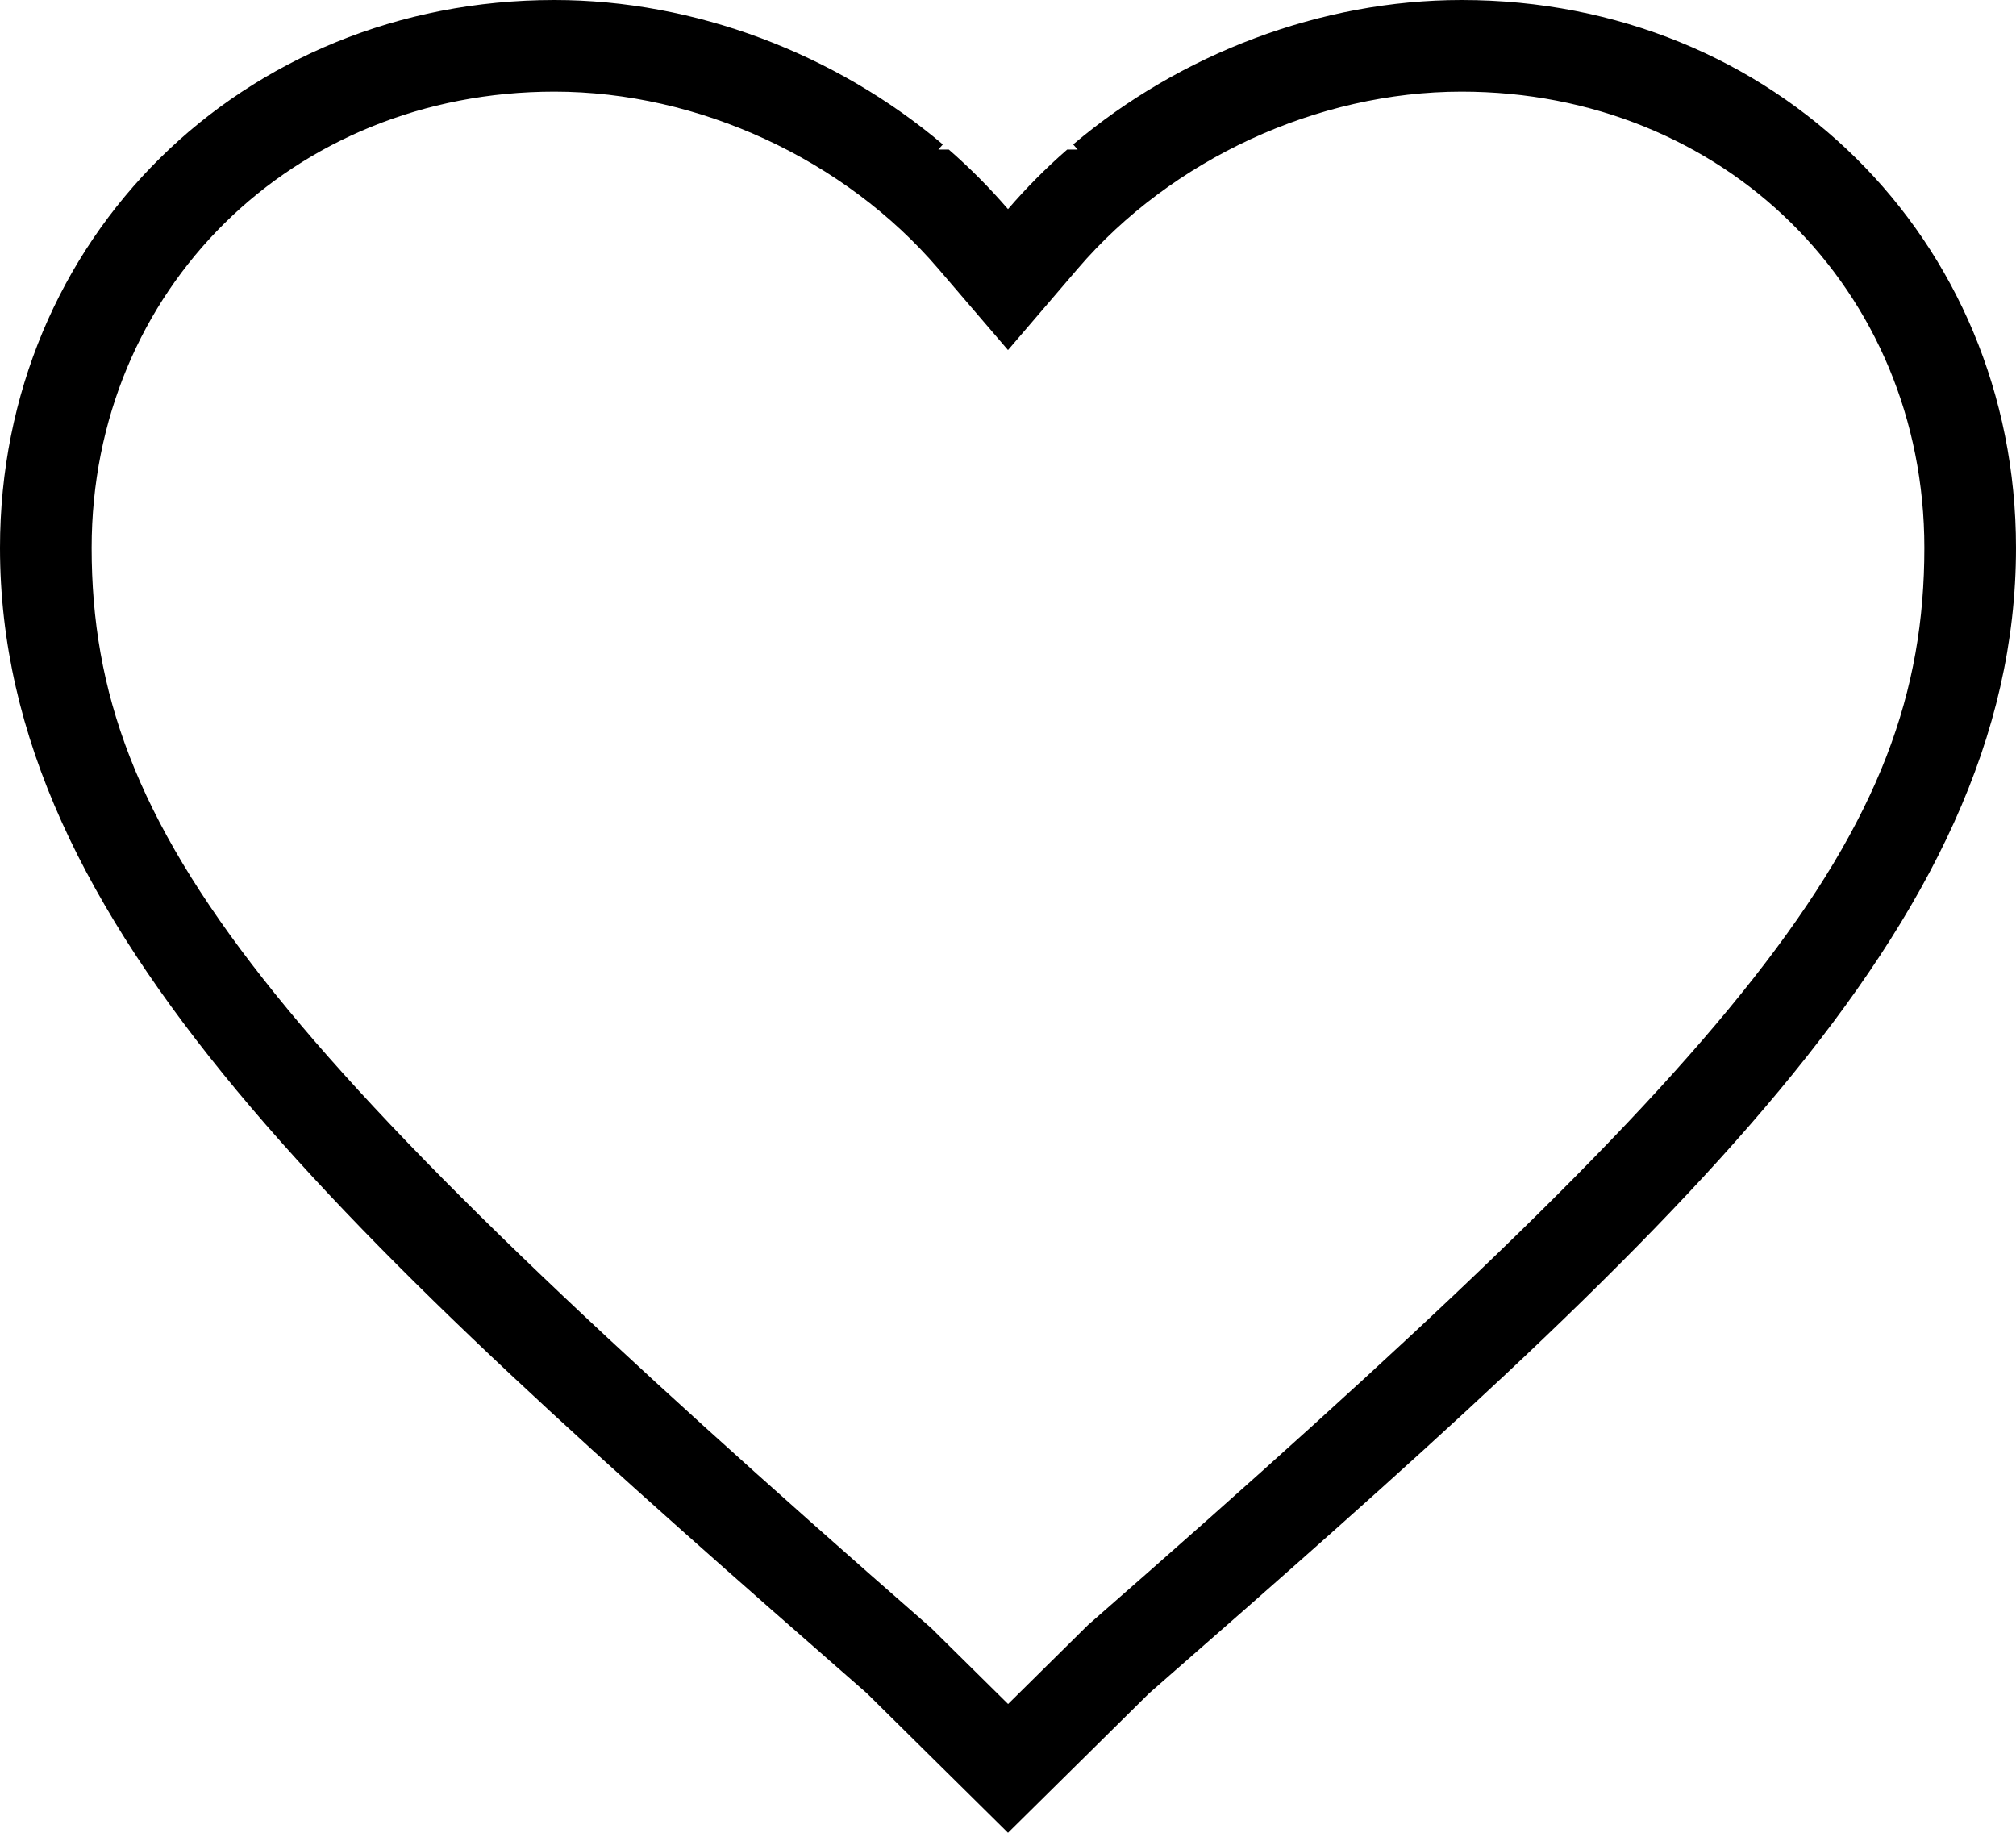
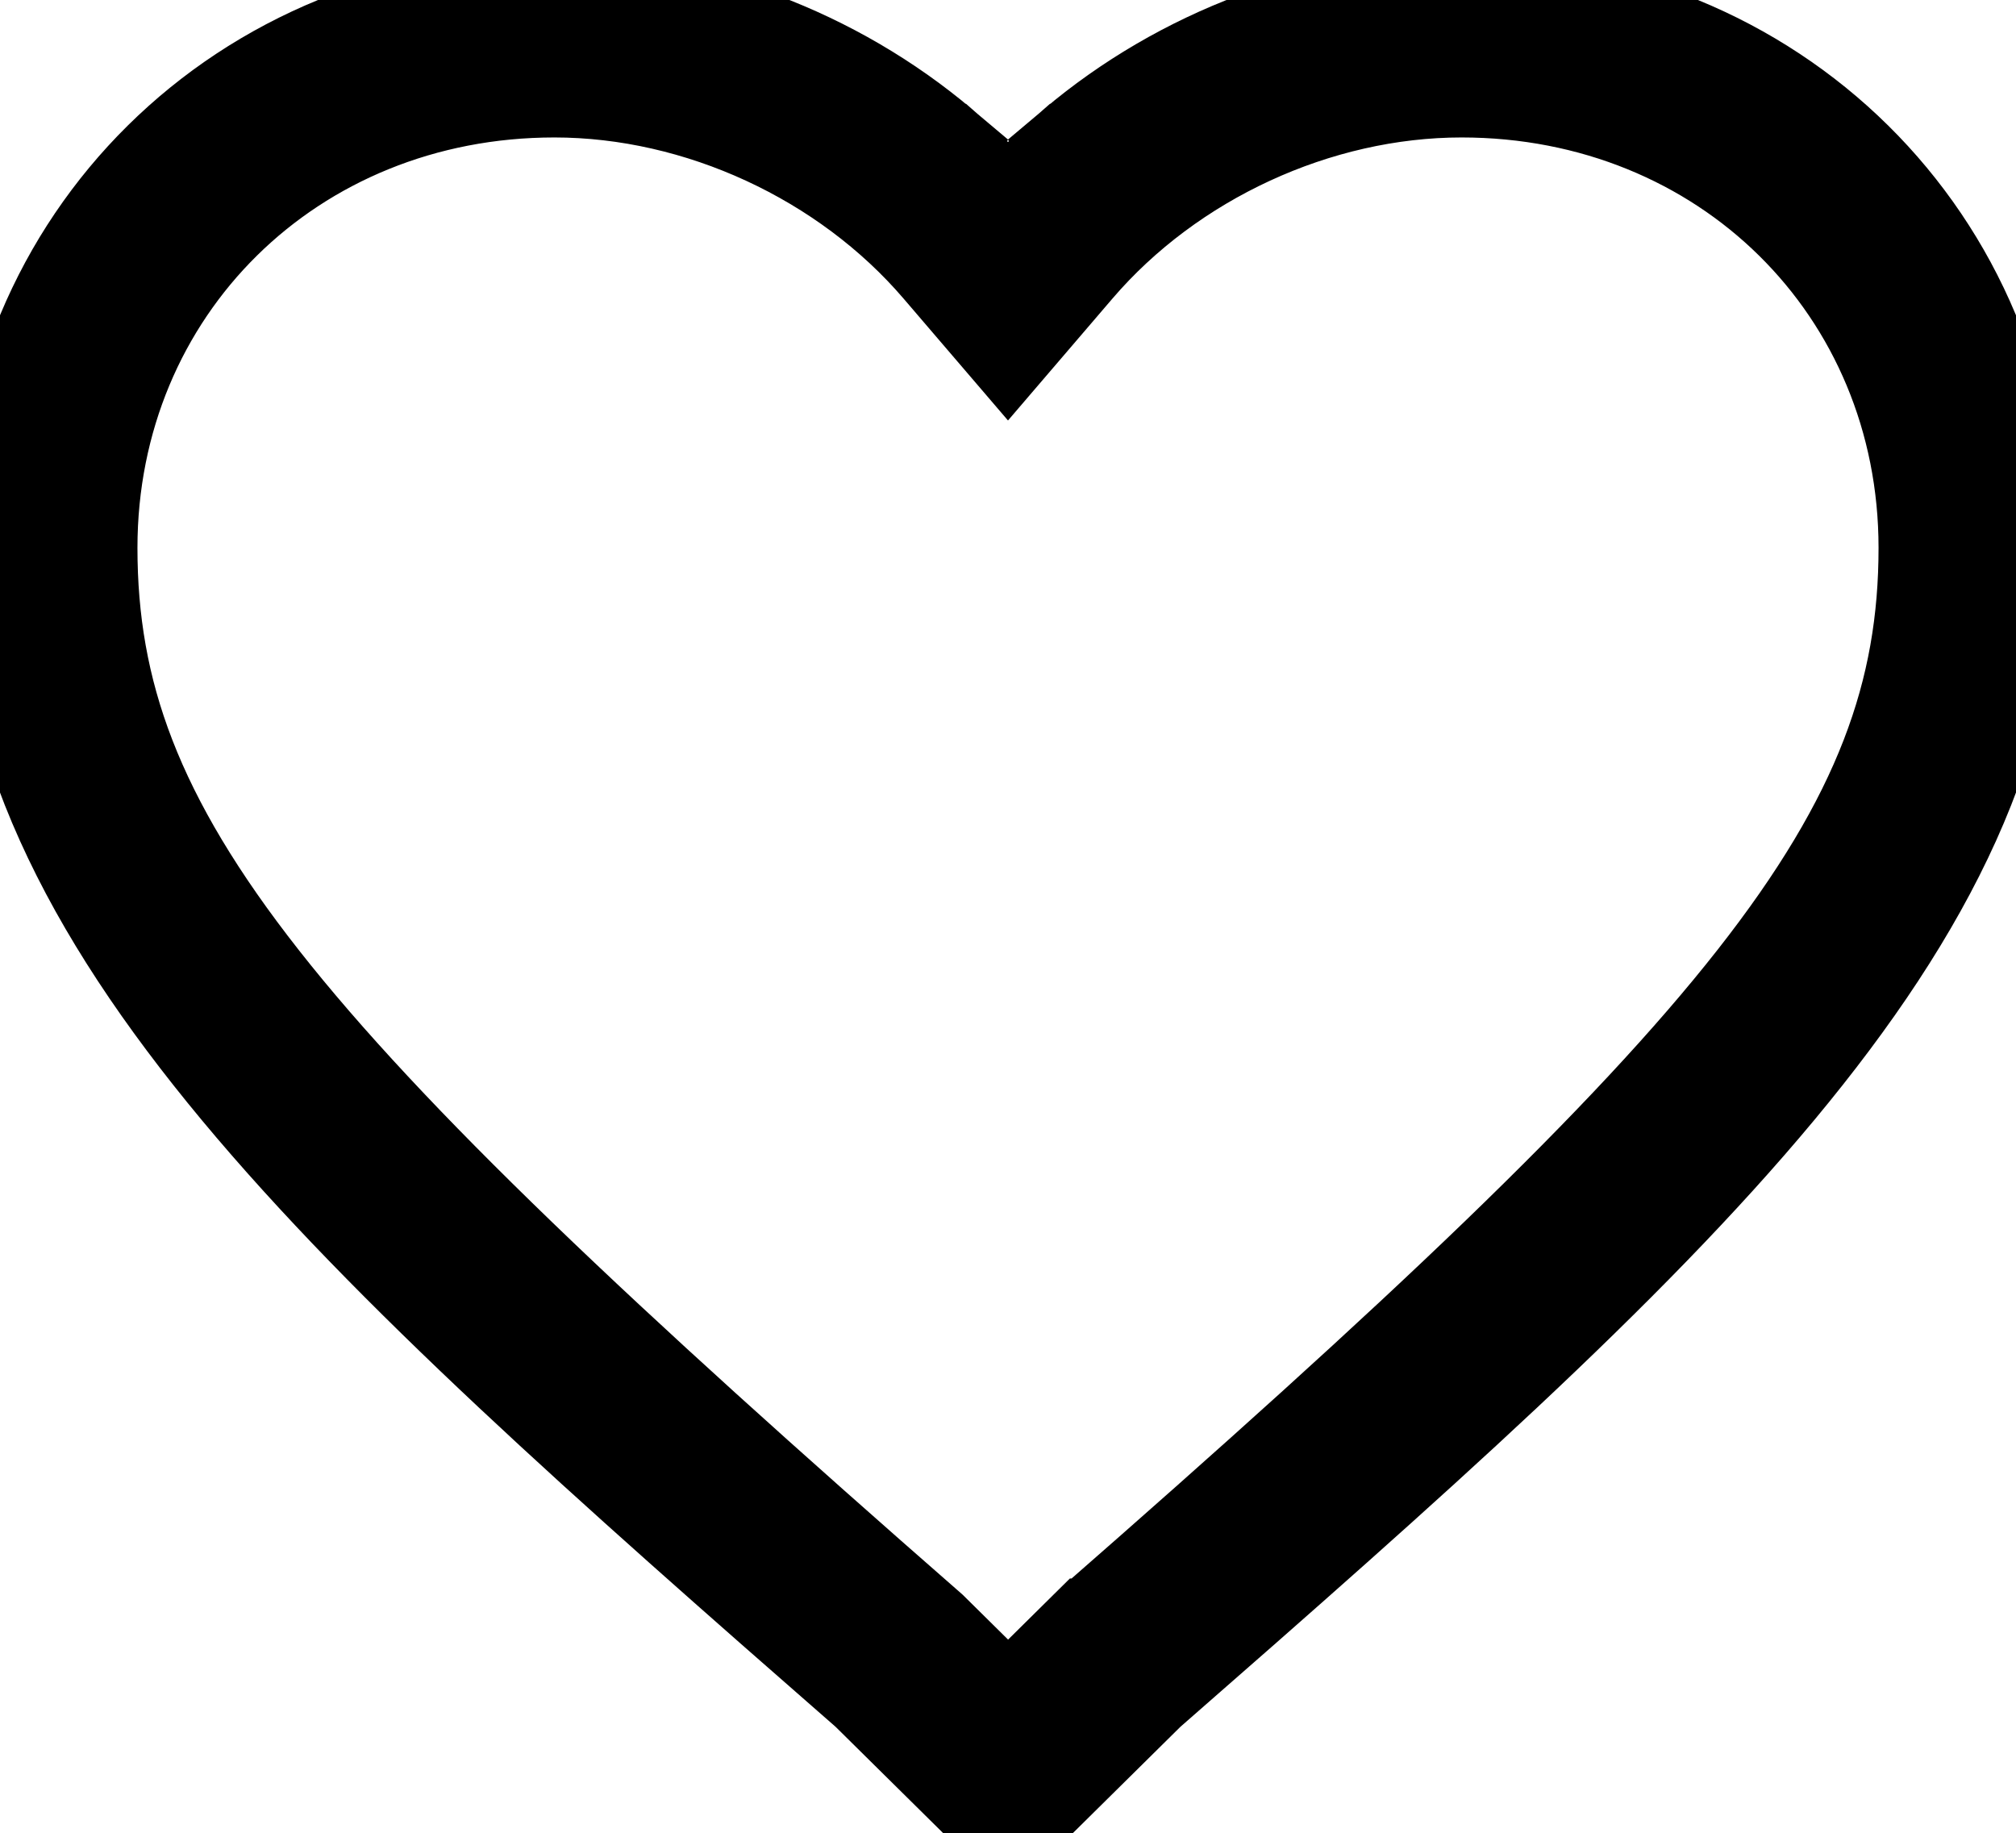
<svg xmlns="http://www.w3.org/2000/svg" viewBox="0 0 22 20">
-   <path d="M11.882 17.725C19.066 11.446 21 9.12 21 5.978 21 3.164 18.81 1 15.95 1c-1.572 0-3.166.737-4.19 1.933L11 3.82l-.76-.887C9.216 1.737 7.622 1 6.05 1 3.19 1 1 3.164 1 5.978c0 3.142 1.934 5.468 9.163 11.789l.838.828.88-.87zM10.24 1.632h.114c.231.201.447.419.646.65.199-.231.415-.449.646-.65h.114a7.094 7.094 0 0 0-.049-.056C12.881.586 14.416 0 15.95 0 19.36 0 22 2.609 22 5.978c0 4.13-3.74 7.5-9.46 12.5L11 20l-1.54-1.522c-5.72-5-9.46-8.37-9.46-12.5C0 2.608 2.64 0 6.05 0c1.534 0 3.069.586 4.239 1.576a7.094 7.094 0 0 0-.049.056z" />
+   <path stroke="currentColor" d="M11.882 17.725C19.066 11.446 21 9.12 21 5.978 21 3.164 18.81 1 15.95 1c-1.572 0-3.166.737-4.19 1.933L11 3.82l-.76-.887C9.216 1.737 7.622 1 6.05 1 3.19 1 1 3.164 1 5.978c0 3.142 1.934 5.468 9.163 11.789l.838.828.88-.87zM10.24 1.632h.114c.231.201.447.419.646.65.199-.231.415-.449.646-.65h.114a7.094 7.094 0 0 0-.049-.056C12.881.586 14.416 0 15.95 0 19.36 0 22 2.609 22 5.978c0 4.13-3.74 7.5-9.46 12.5L11 20l-1.54-1.522c-5.72-5-9.46-8.37-9.46-12.5C0 2.608 2.64 0 6.05 0c1.534 0 3.069.586 4.239 1.576a7.094 7.094 0 0 0-.049.056z" />
</svg>
